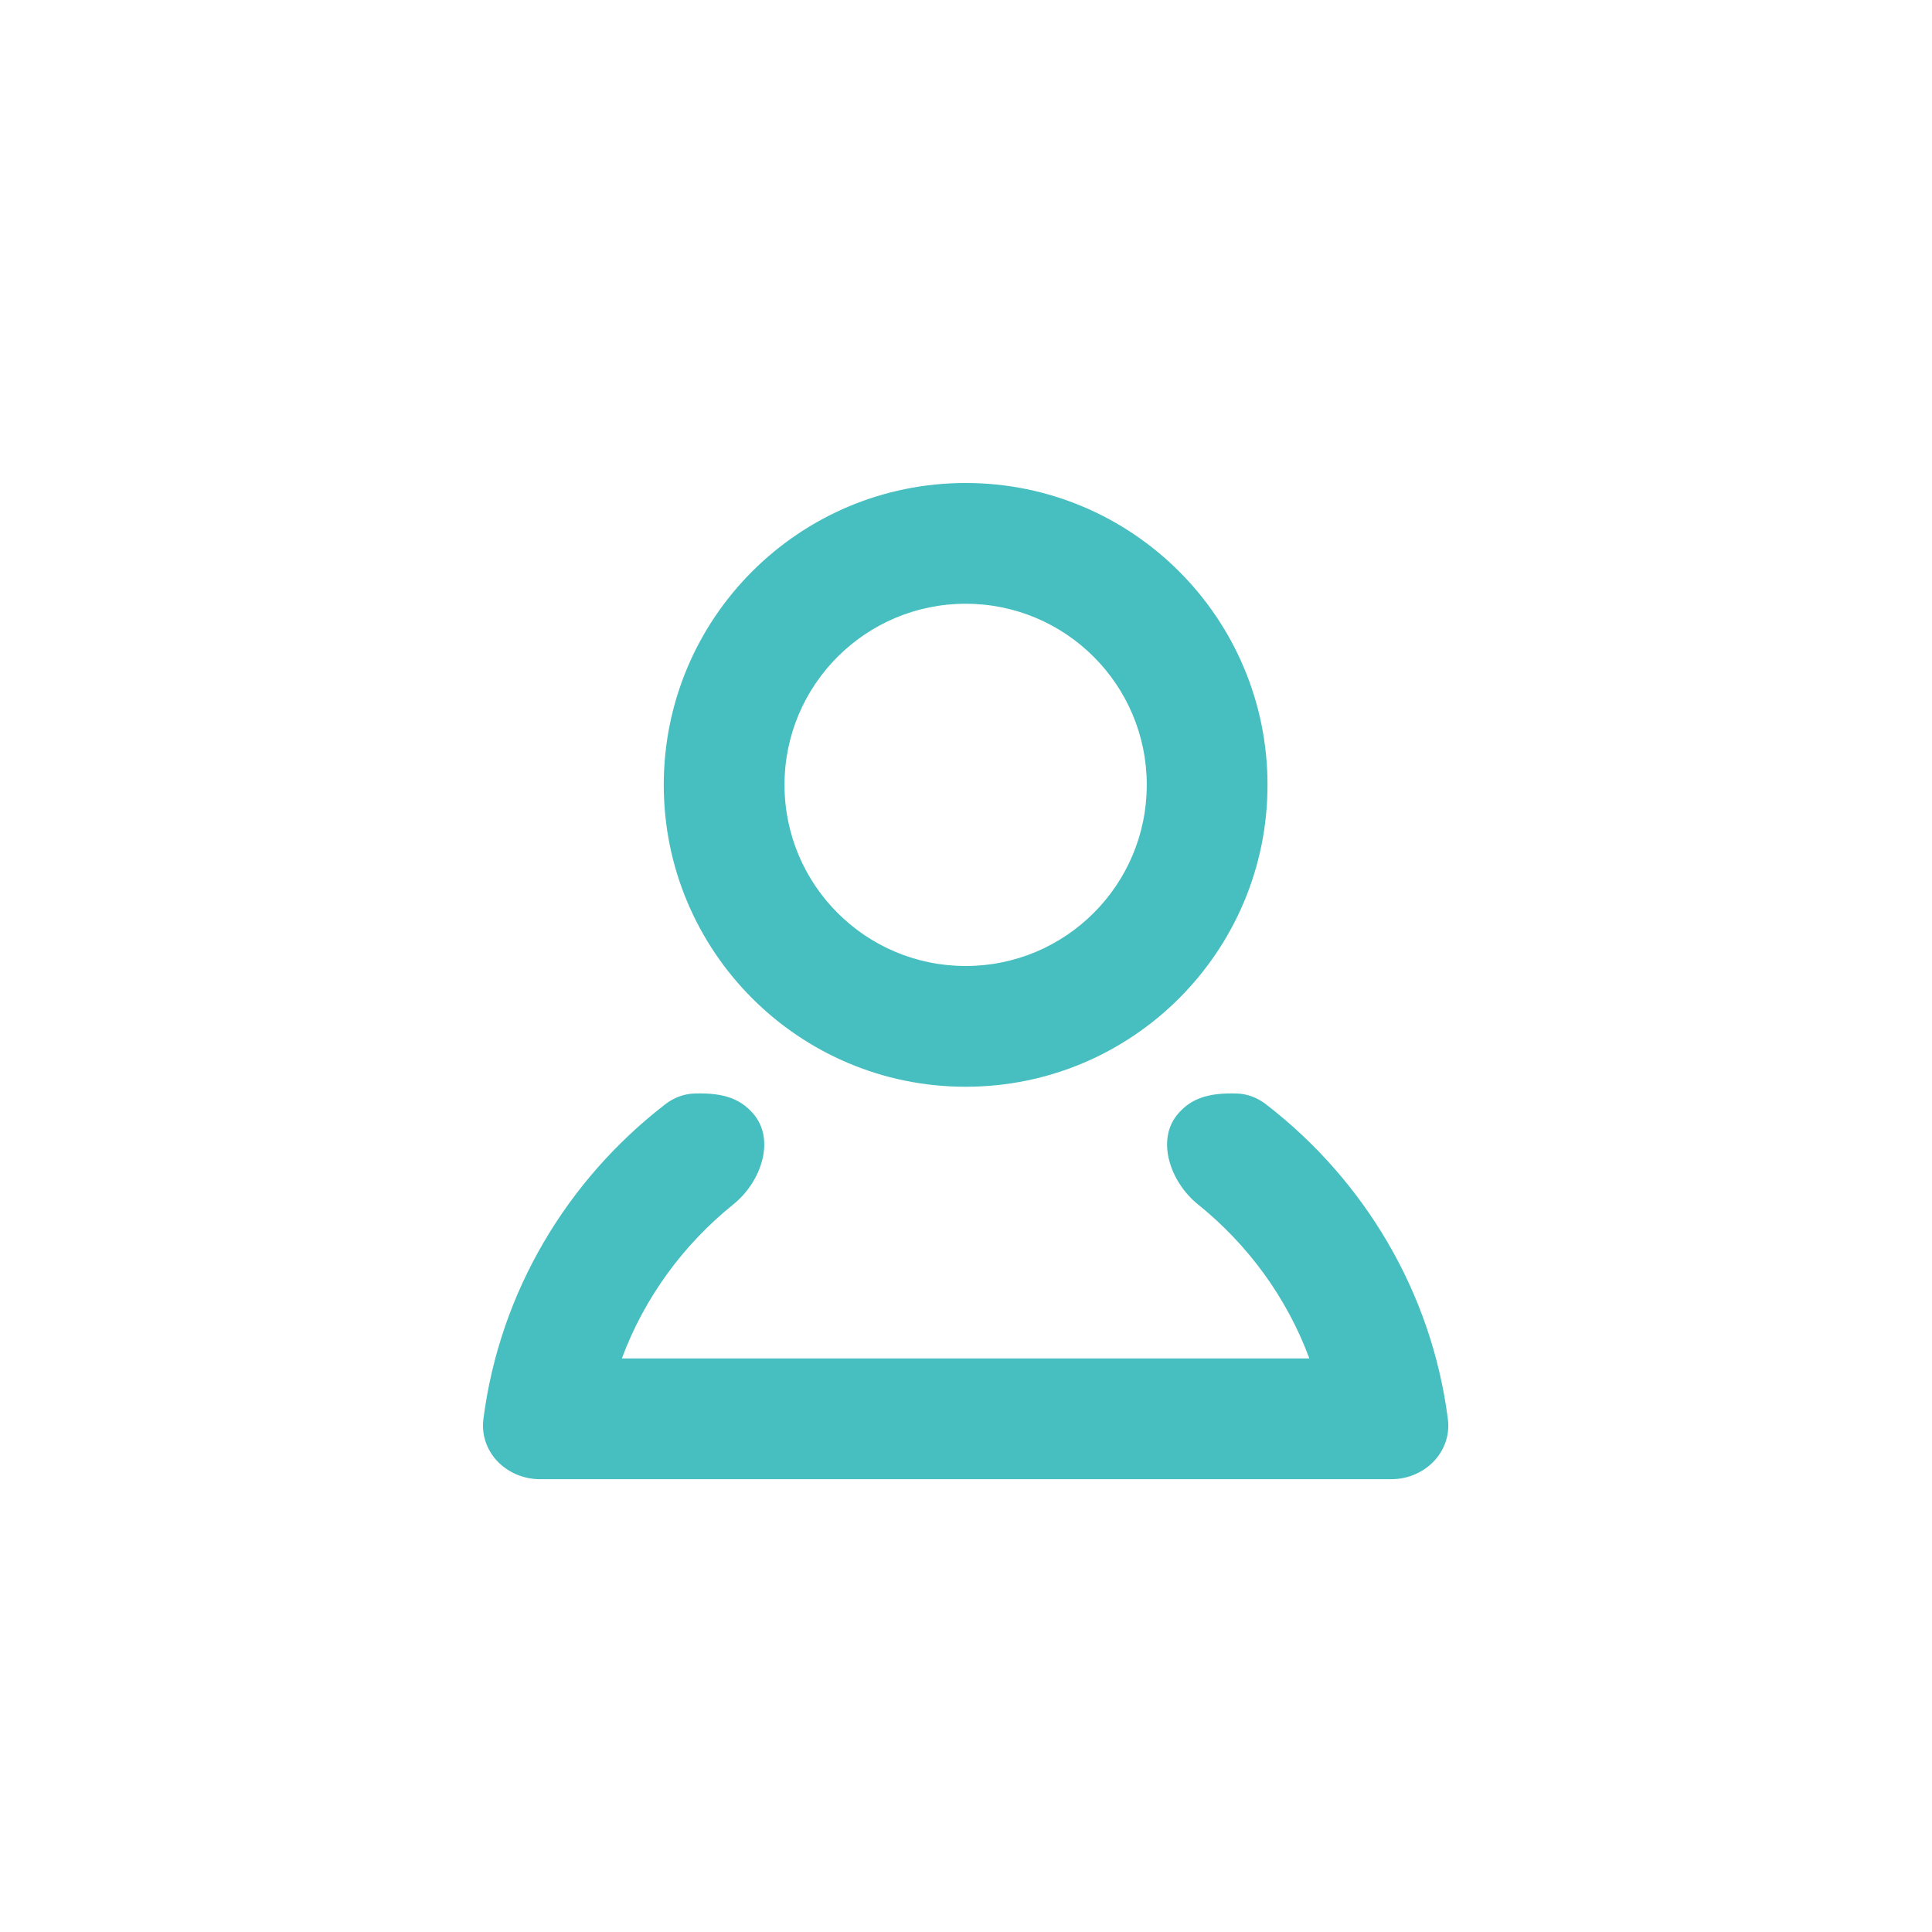
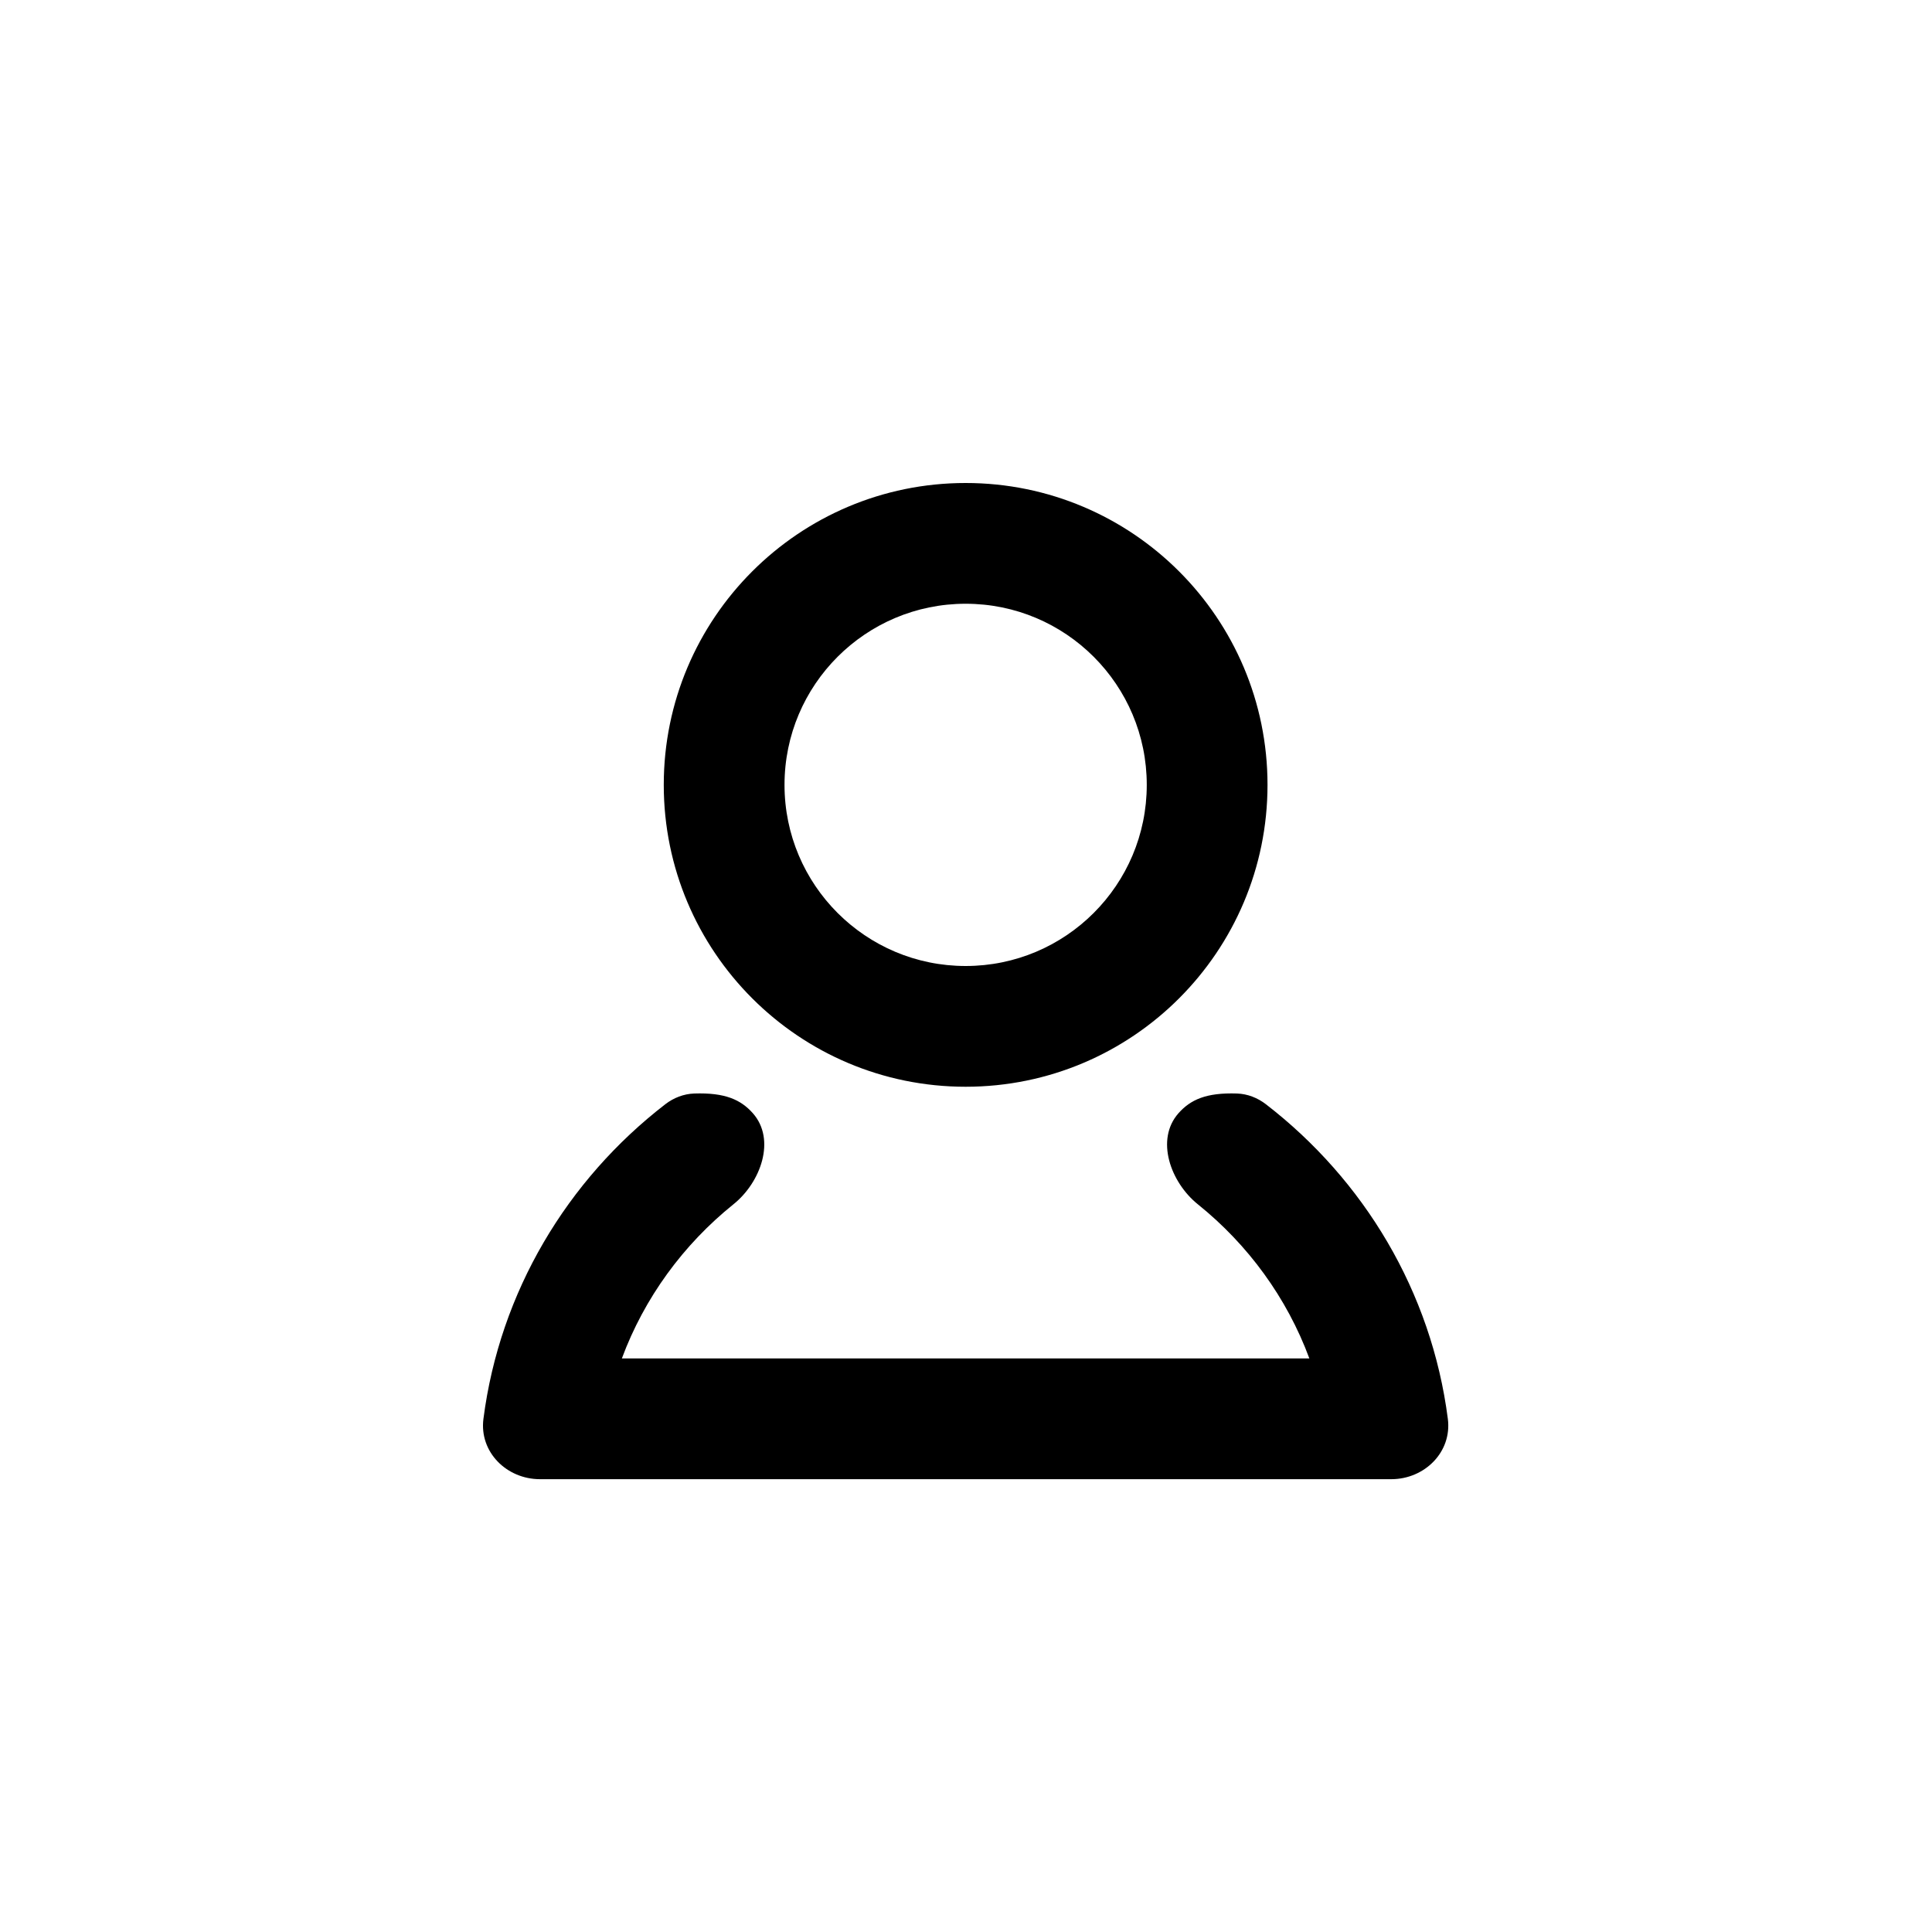
<svg xmlns="http://www.w3.org/2000/svg" width="32" height="32" viewBox="0 0 32 32" fill="none">
-   <path fill-rule="evenodd" clip-rule="evenodd" d="M18.994 13C18.994 14.657 17.651 16 15.994 16C14.338 16 12.994 14.657 12.994 13C12.994 11.343 14.338 10 15.994 10C17.651 10 18.994 11.343 18.994 13ZM20.994 13C20.994 15.761 18.756 18 15.994 18C13.233 18 10.994 15.761 10.994 13C10.994 10.239 13.233 8 15.994 8C18.756 8 20.994 10.239 20.994 13ZM11.019 18.29C11.157 18.183 11.325 18.118 11.499 18.112C12.01 18.095 12.27 18.214 12.47 18.439C12.855 18.875 12.602 19.582 12.149 19.946C11.316 20.616 10.672 21.497 10.3 22.5H21.687C21.316 21.497 20.672 20.616 19.84 19.947C19.387 19.582 19.134 18.875 19.519 18.439C19.719 18.214 19.978 18.095 20.489 18.112C20.664 18.118 20.831 18.184 20.969 18.291C22.591 19.543 23.71 21.393 23.981 23.502C24.051 24.05 23.596 24.5 23.044 24.5H8.944C8.391 24.5 7.937 24.05 8.007 23.502C8.278 21.393 9.397 19.542 11.019 18.29Z" fill="#47BEC0" />
+   <path fill-rule="evenodd" clip-rule="evenodd" d="M18.994 13C18.994 14.657 17.651 16 15.994 16C14.338 16 12.994 14.657 12.994 13C12.994 11.343 14.338 10 15.994 10C17.651 10 18.994 11.343 18.994 13ZM20.994 13C20.994 15.761 18.756 18 15.994 18C13.233 18 10.994 15.761 10.994 13C10.994 10.239 13.233 8 15.994 8C18.756 8 20.994 10.239 20.994 13ZM11.019 18.29C11.157 18.183 11.325 18.118 11.499 18.112C12.01 18.095 12.27 18.214 12.47 18.439C12.855 18.875 12.602 19.582 12.149 19.946C11.316 20.616 10.672 21.497 10.3 22.5H21.687C21.316 21.497 20.672 20.616 19.84 19.947C19.387 19.582 19.134 18.875 19.519 18.439C19.719 18.214 19.978 18.095 20.489 18.112C20.664 18.118 20.831 18.184 20.969 18.291C22.591 19.543 23.71 21.393 23.981 23.502C24.051 24.05 23.596 24.5 23.044 24.5H8.944C8.391 24.5 7.937 24.05 8.007 23.502C8.278 21.393 9.397 19.542 11.019 18.29Z" fill="#000" />
</svg>
